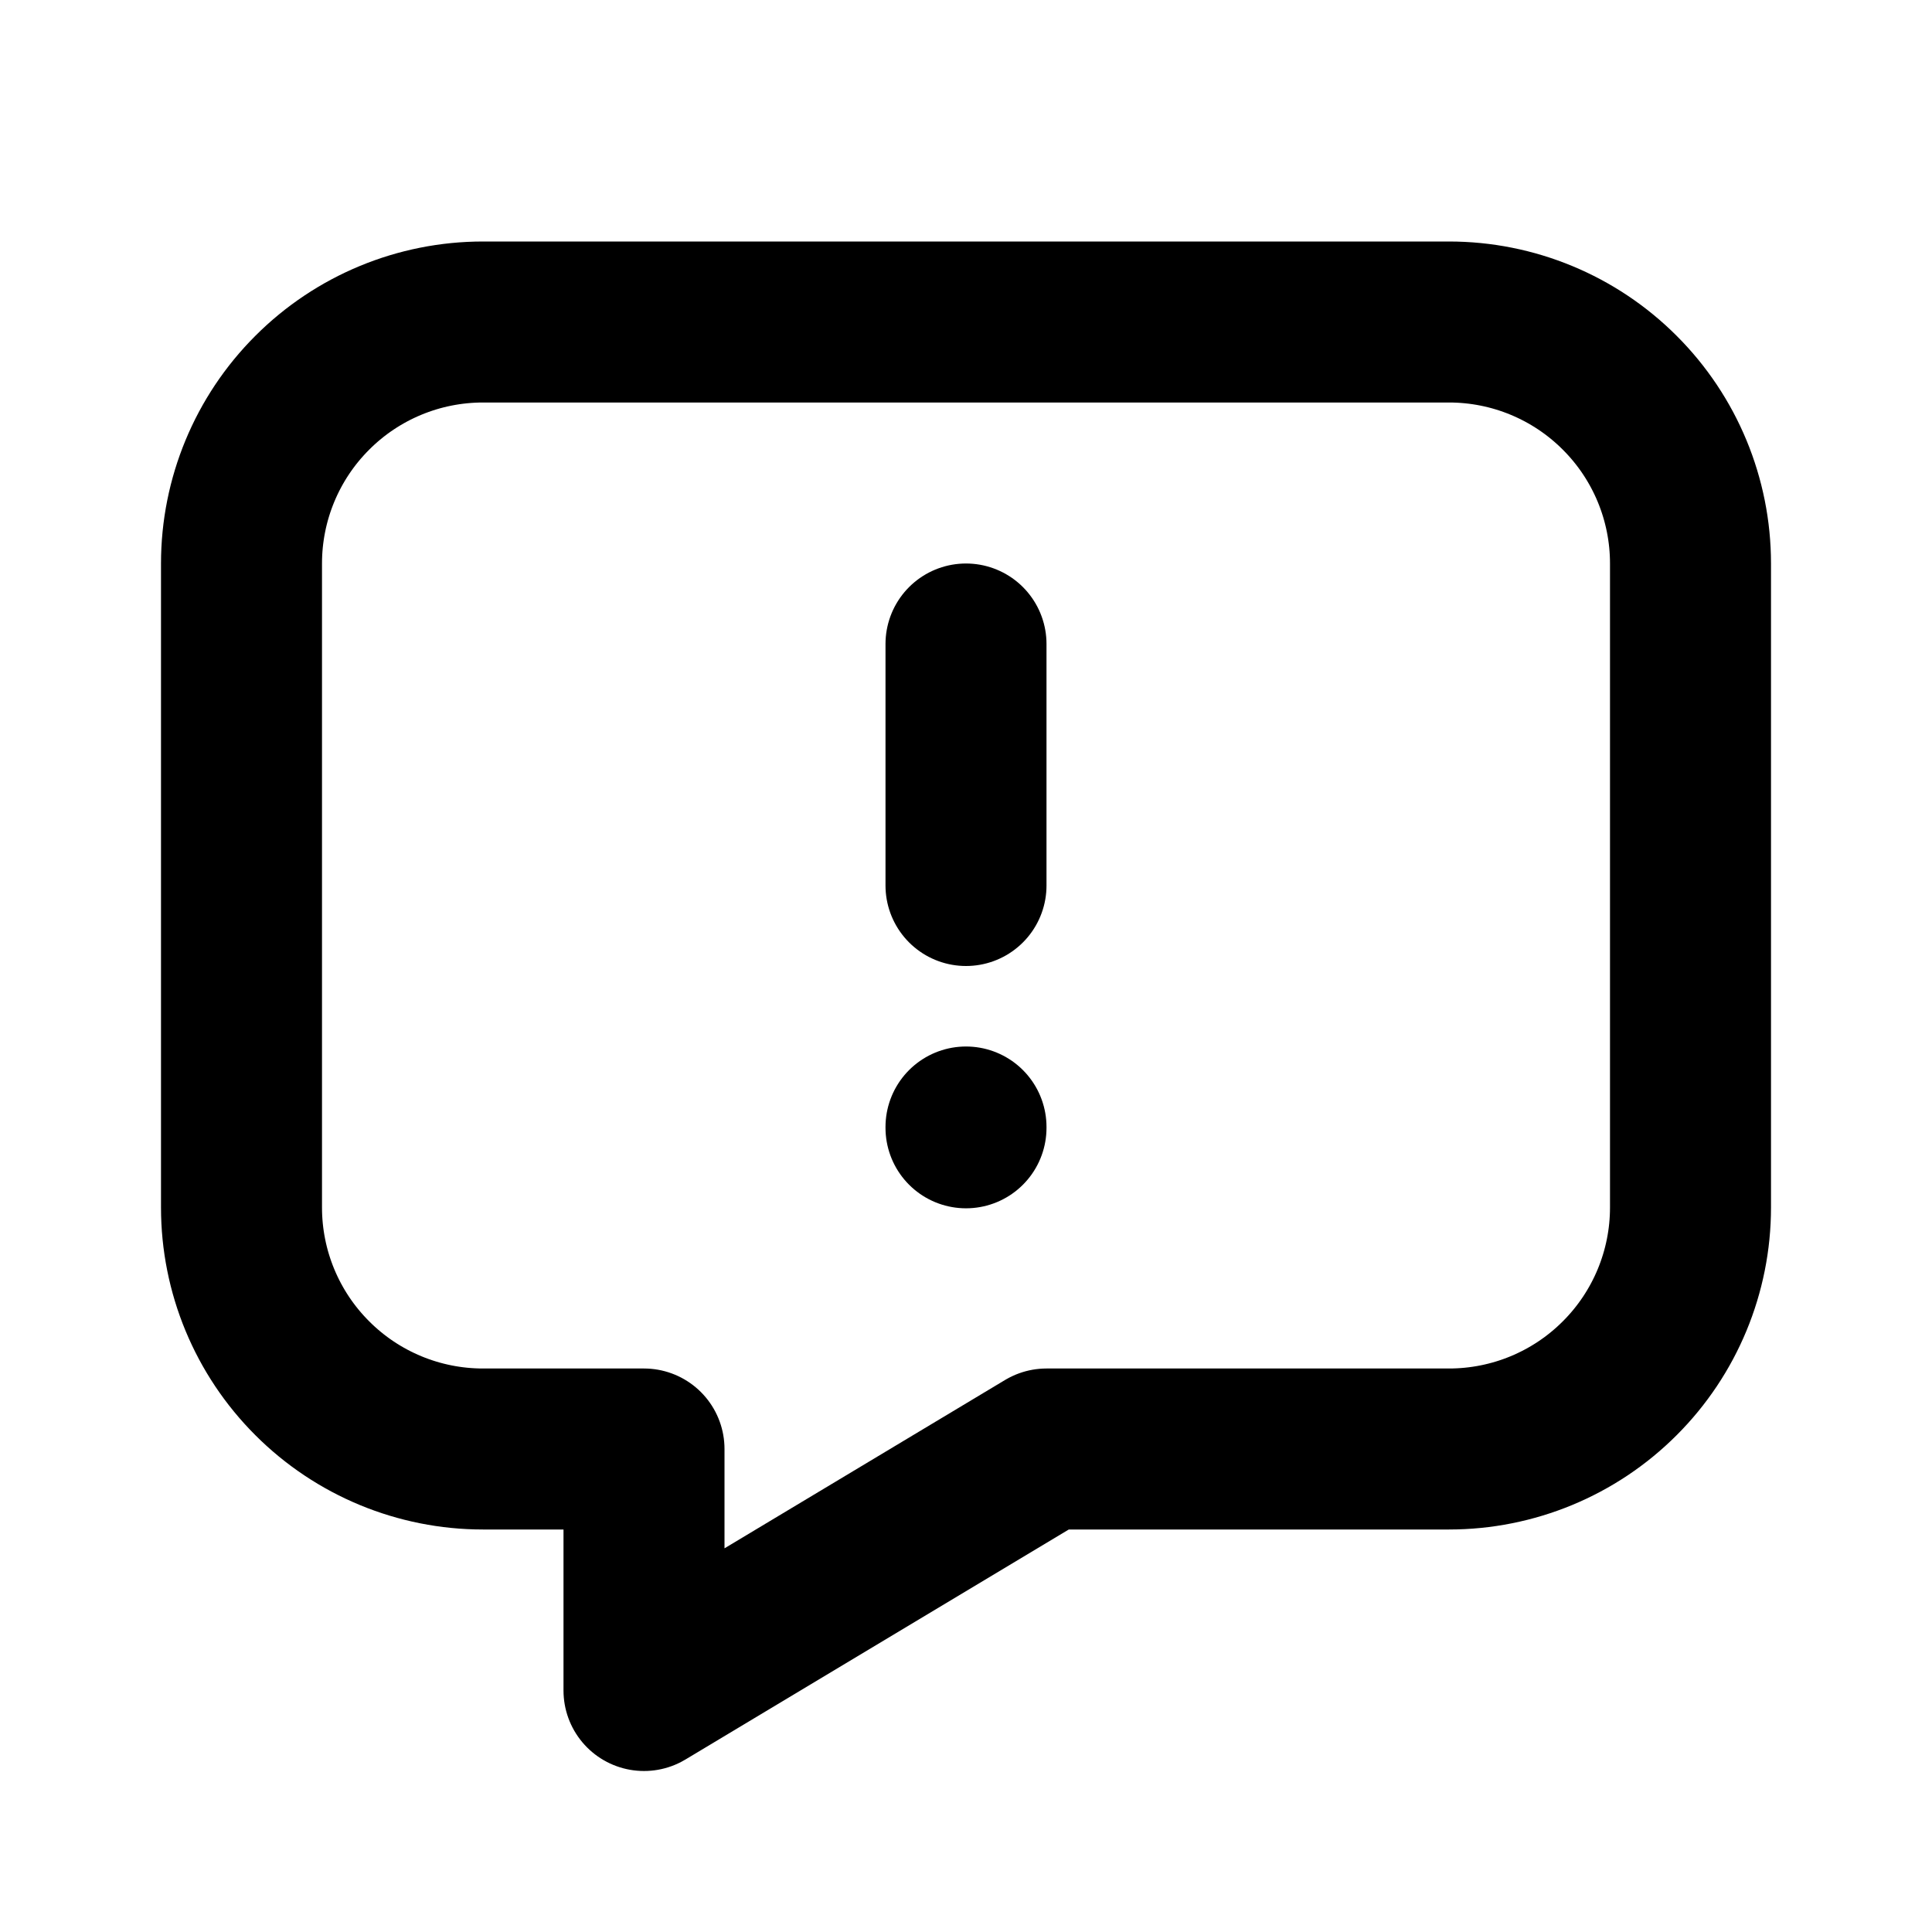
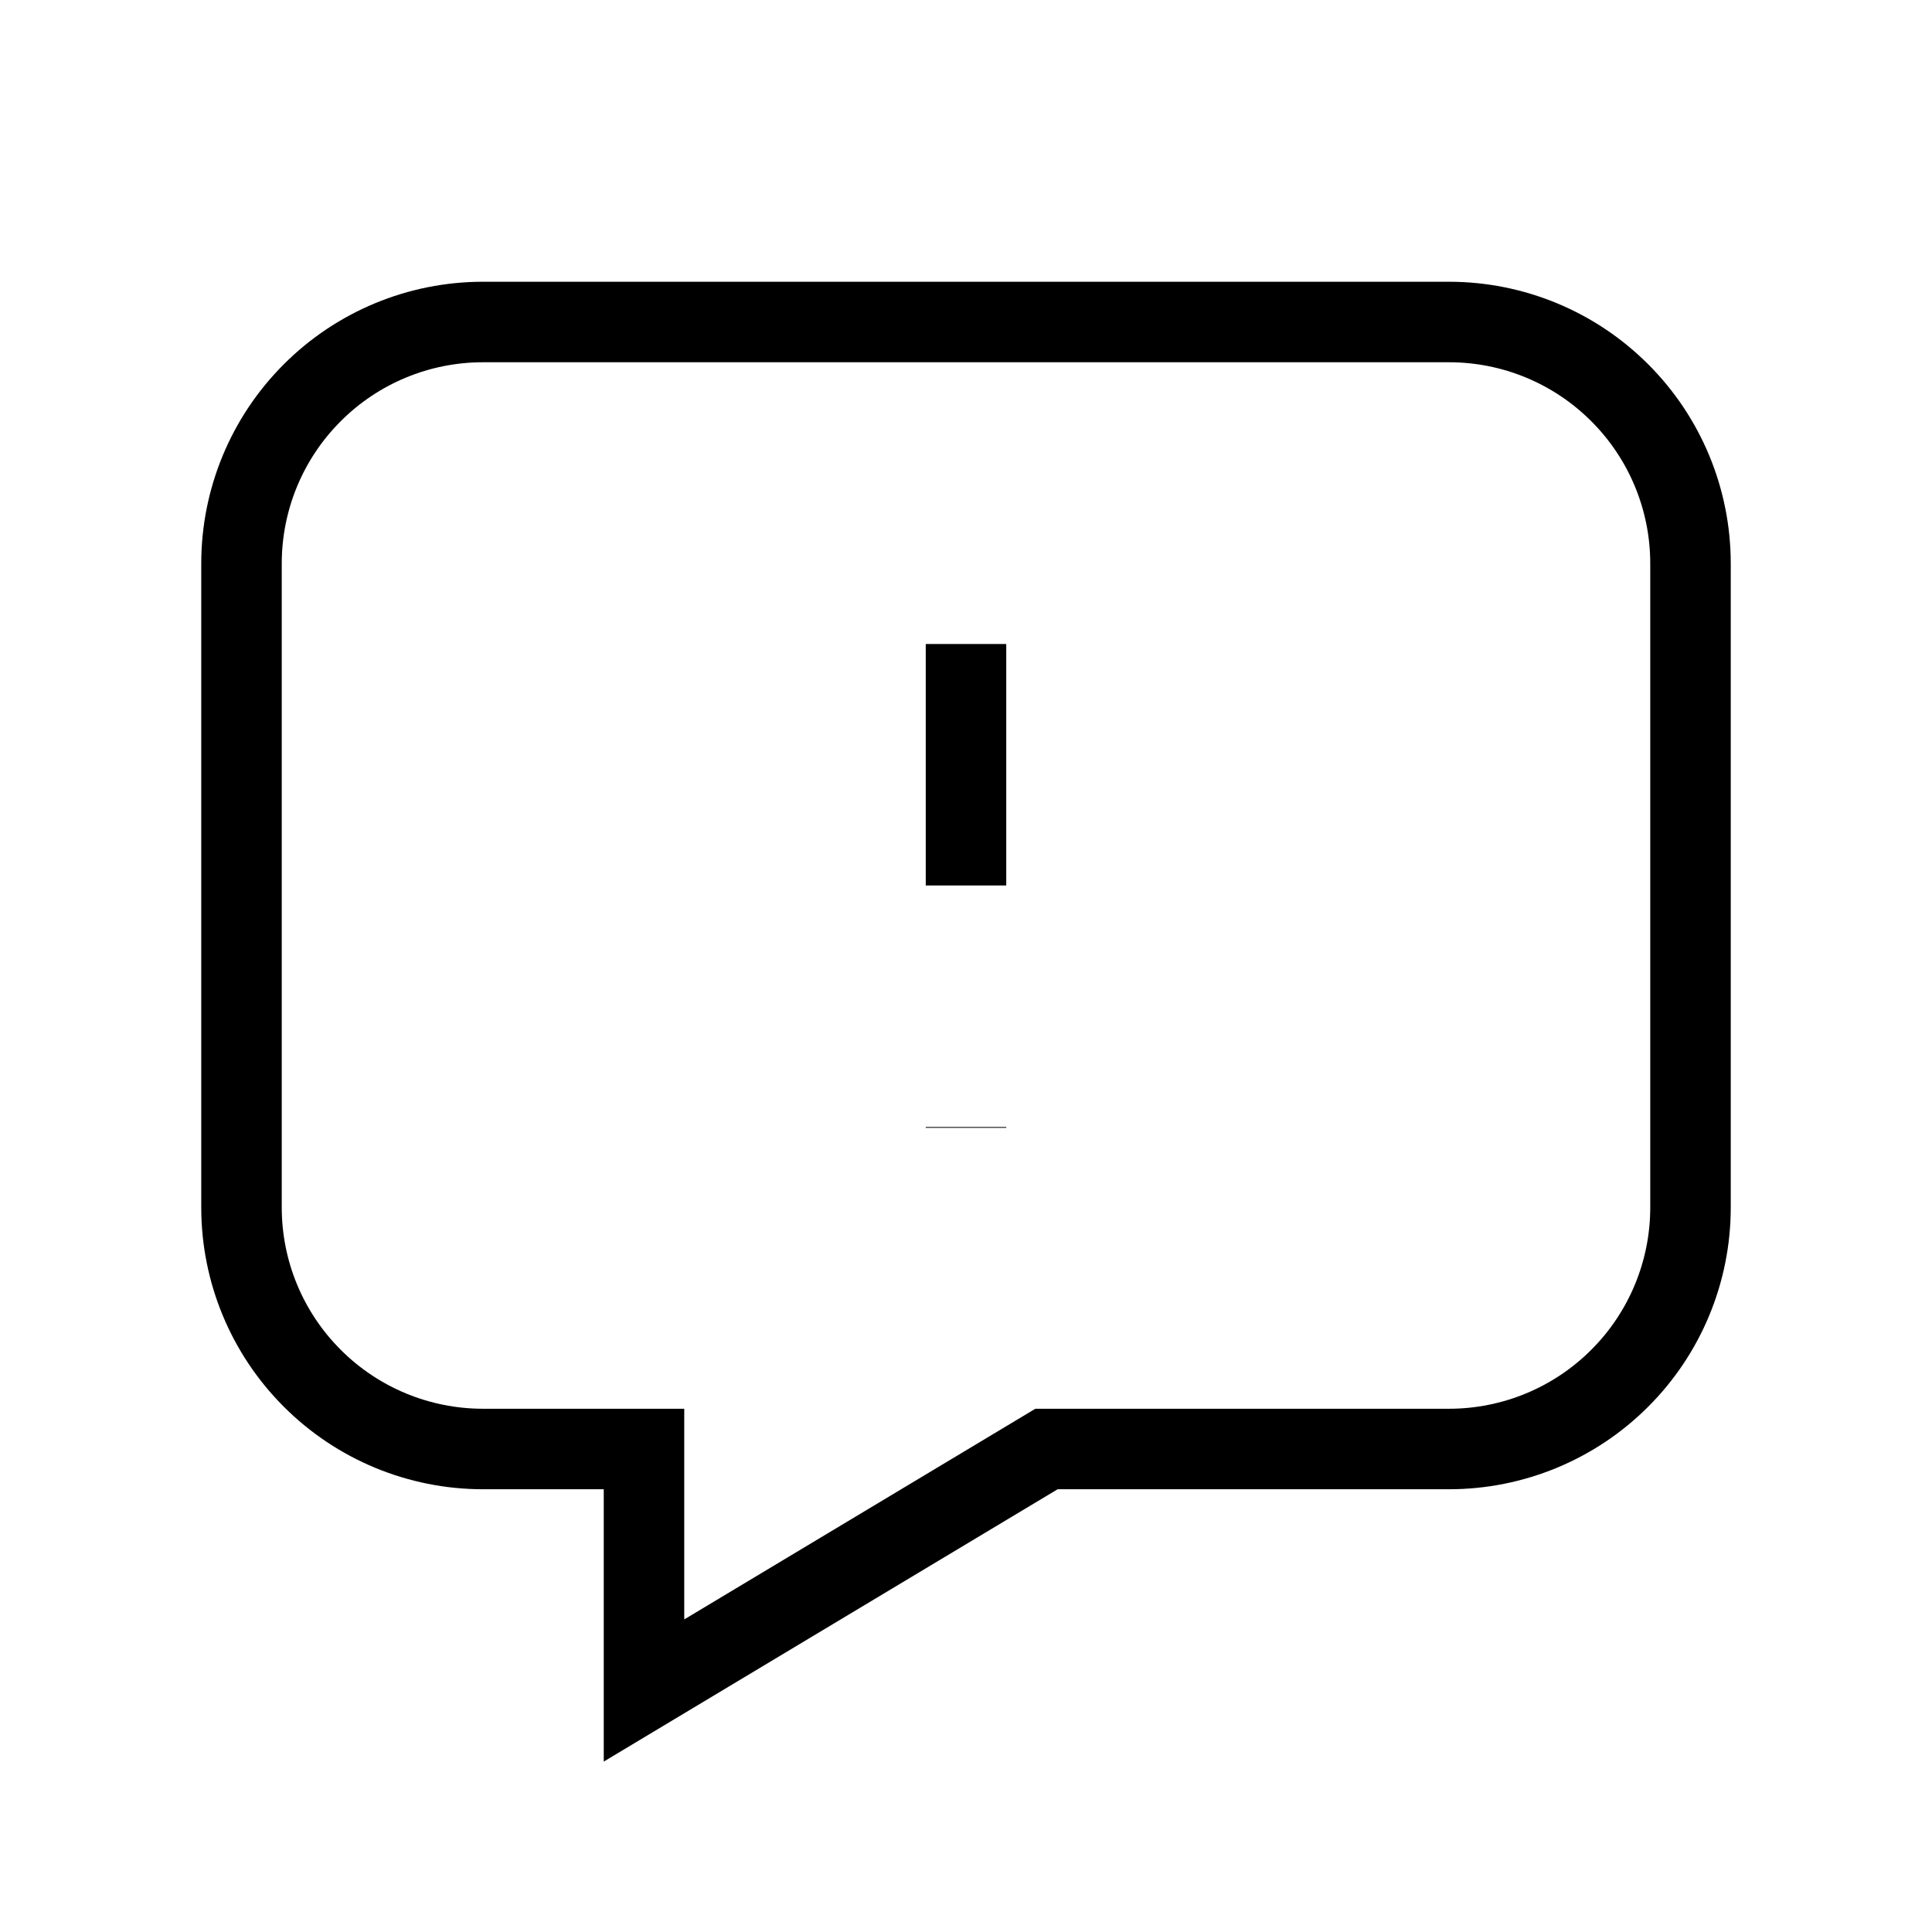
<svg xmlns="http://www.w3.org/2000/svg" width="24" height="24" viewBox="0 0 24 24" fill="none">
-   <path d="M12 8V11M12 14V14.01M18 4C18.796 4 19.559 4.316 20.121 4.879C20.684 5.441 21 6.204 21 7V15C21 15.796 20.684 16.559 20.121 17.121C19.559 17.684 18.796 18 18 18H13L8 21V18H6C5.204 18 4.441 17.684 3.879 17.121C3.316 16.559 3 15.796 3 15V7C3 6.204 3.316 5.441 3.879 4.879C4.441 4.316 5.204 4 6 4H18Z" stroke="black" stroke-width="2" stroke-linecap="round" stroke-linejoin="round" />
+   <path d="M12 8V11M12 14V14.01M18 4C18.796 4 19.559 4.316 20.121 4.879C20.684 5.441 21 6.204 21 7V15C21 15.796 20.684 16.559 20.121 17.121C19.559 17.684 18.796 18 18 18H13L8 21V18H6C5.204 18 4.441 17.684 3.879 17.121C3.316 16.559 3 15.796 3 15V7C3 6.204 3.316 5.441 3.879 4.879C4.441 4.316 5.204 4 6 4H18Z" stroke="black" strokeWidth="2" strokeLinecap="round" strokeLinejoin="round" />
</svg>
